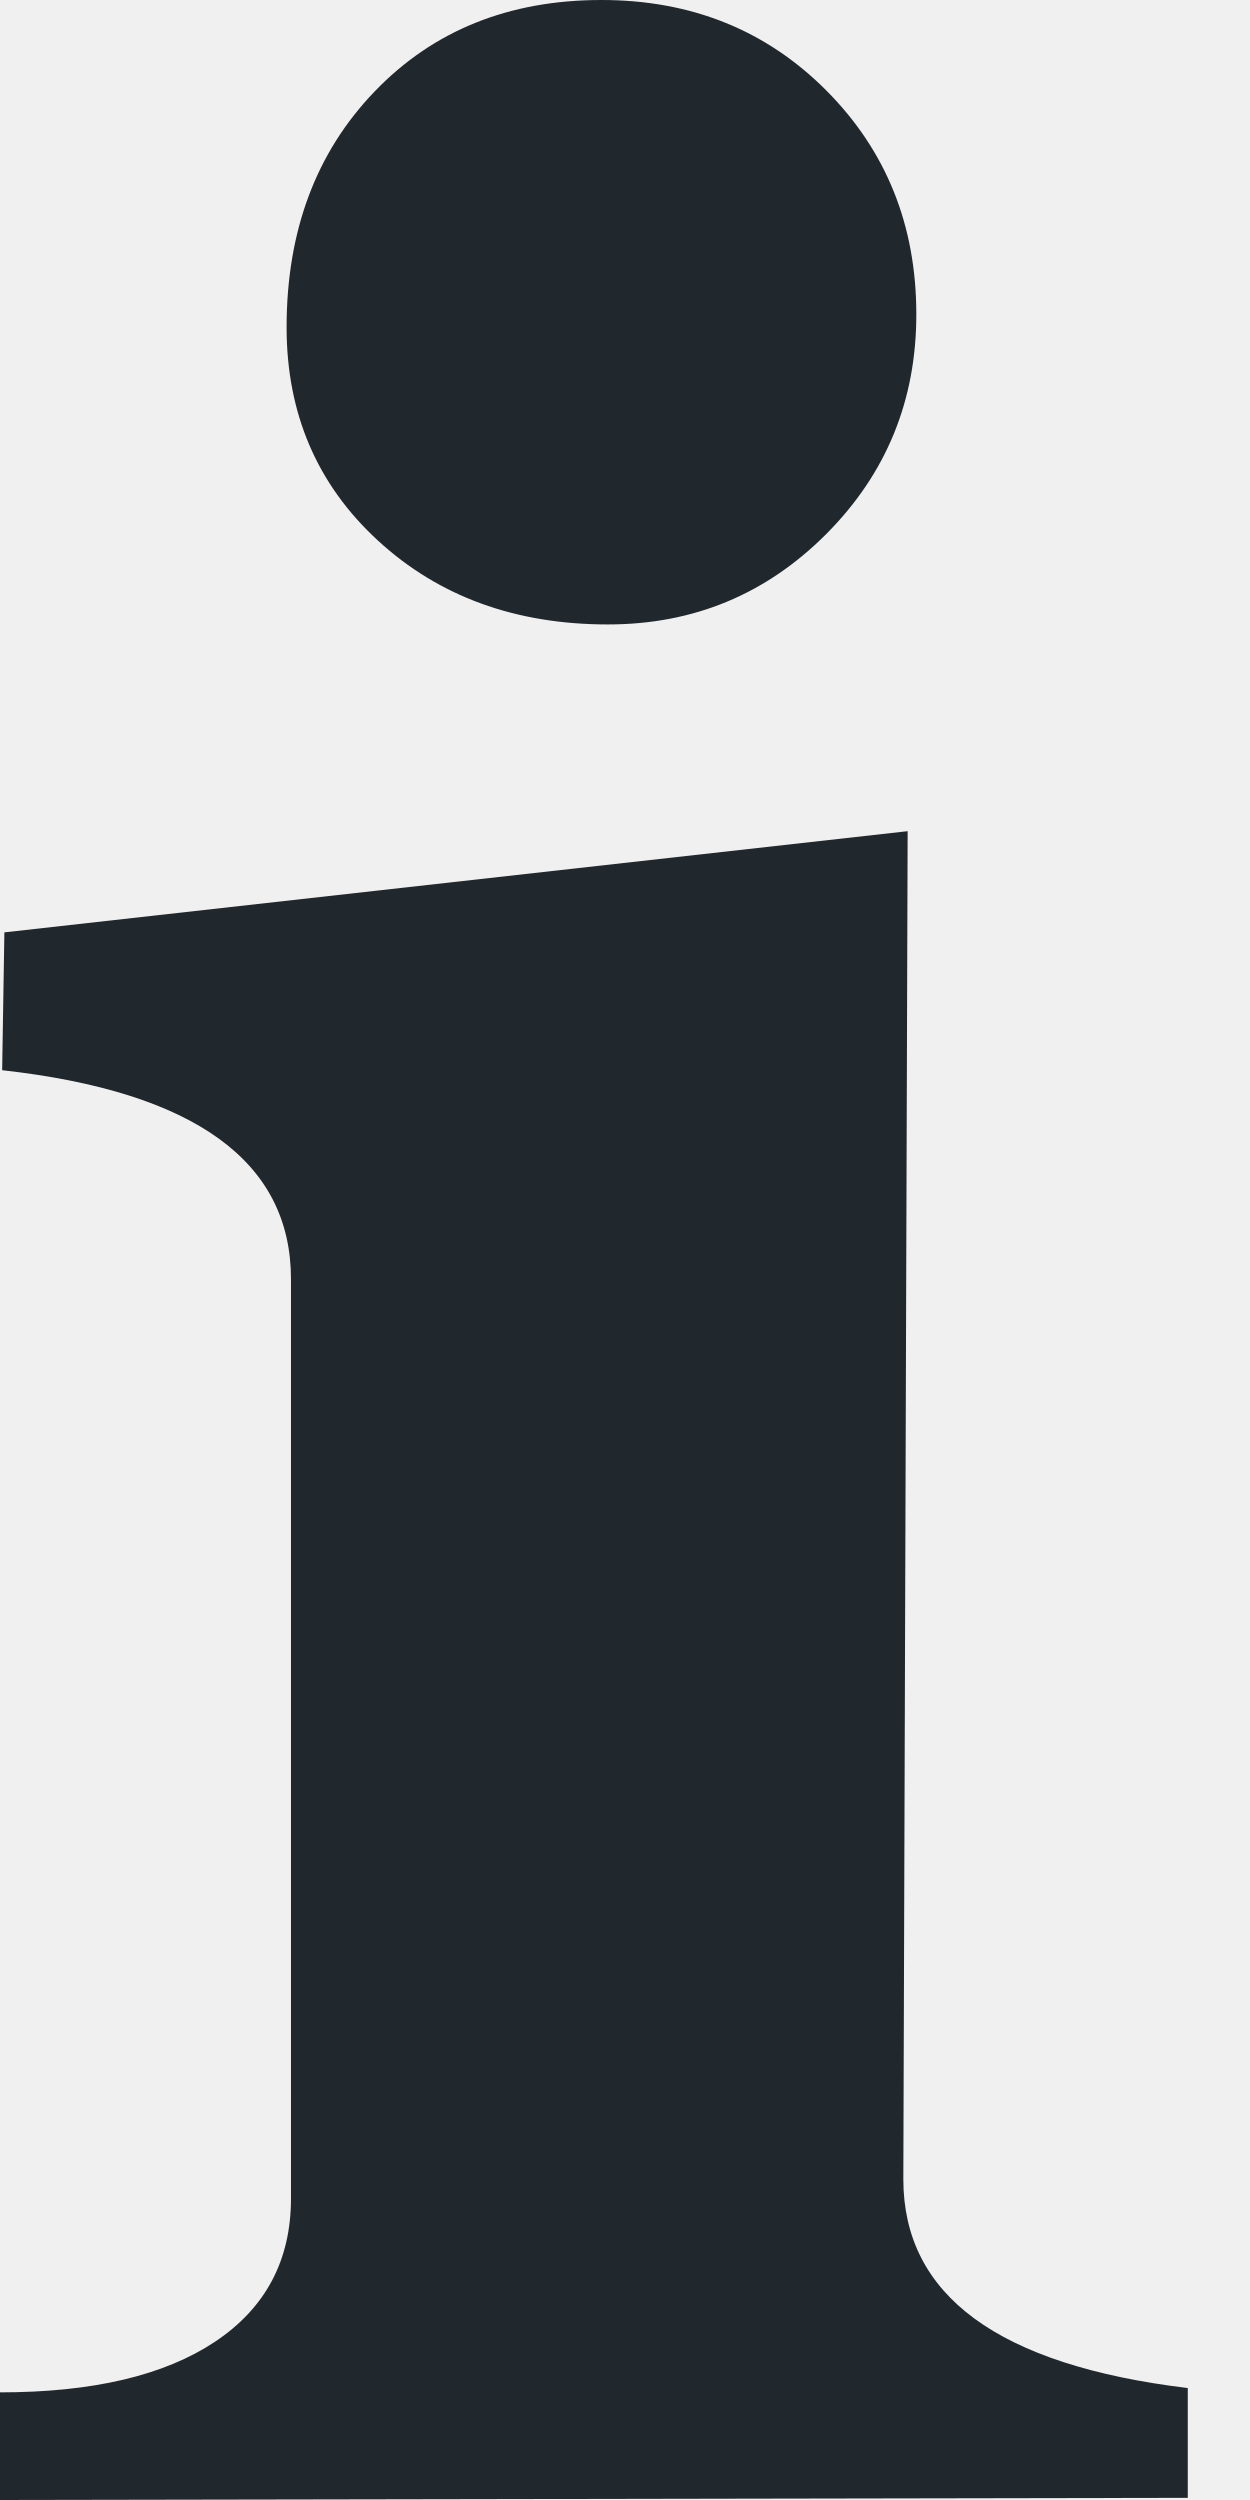
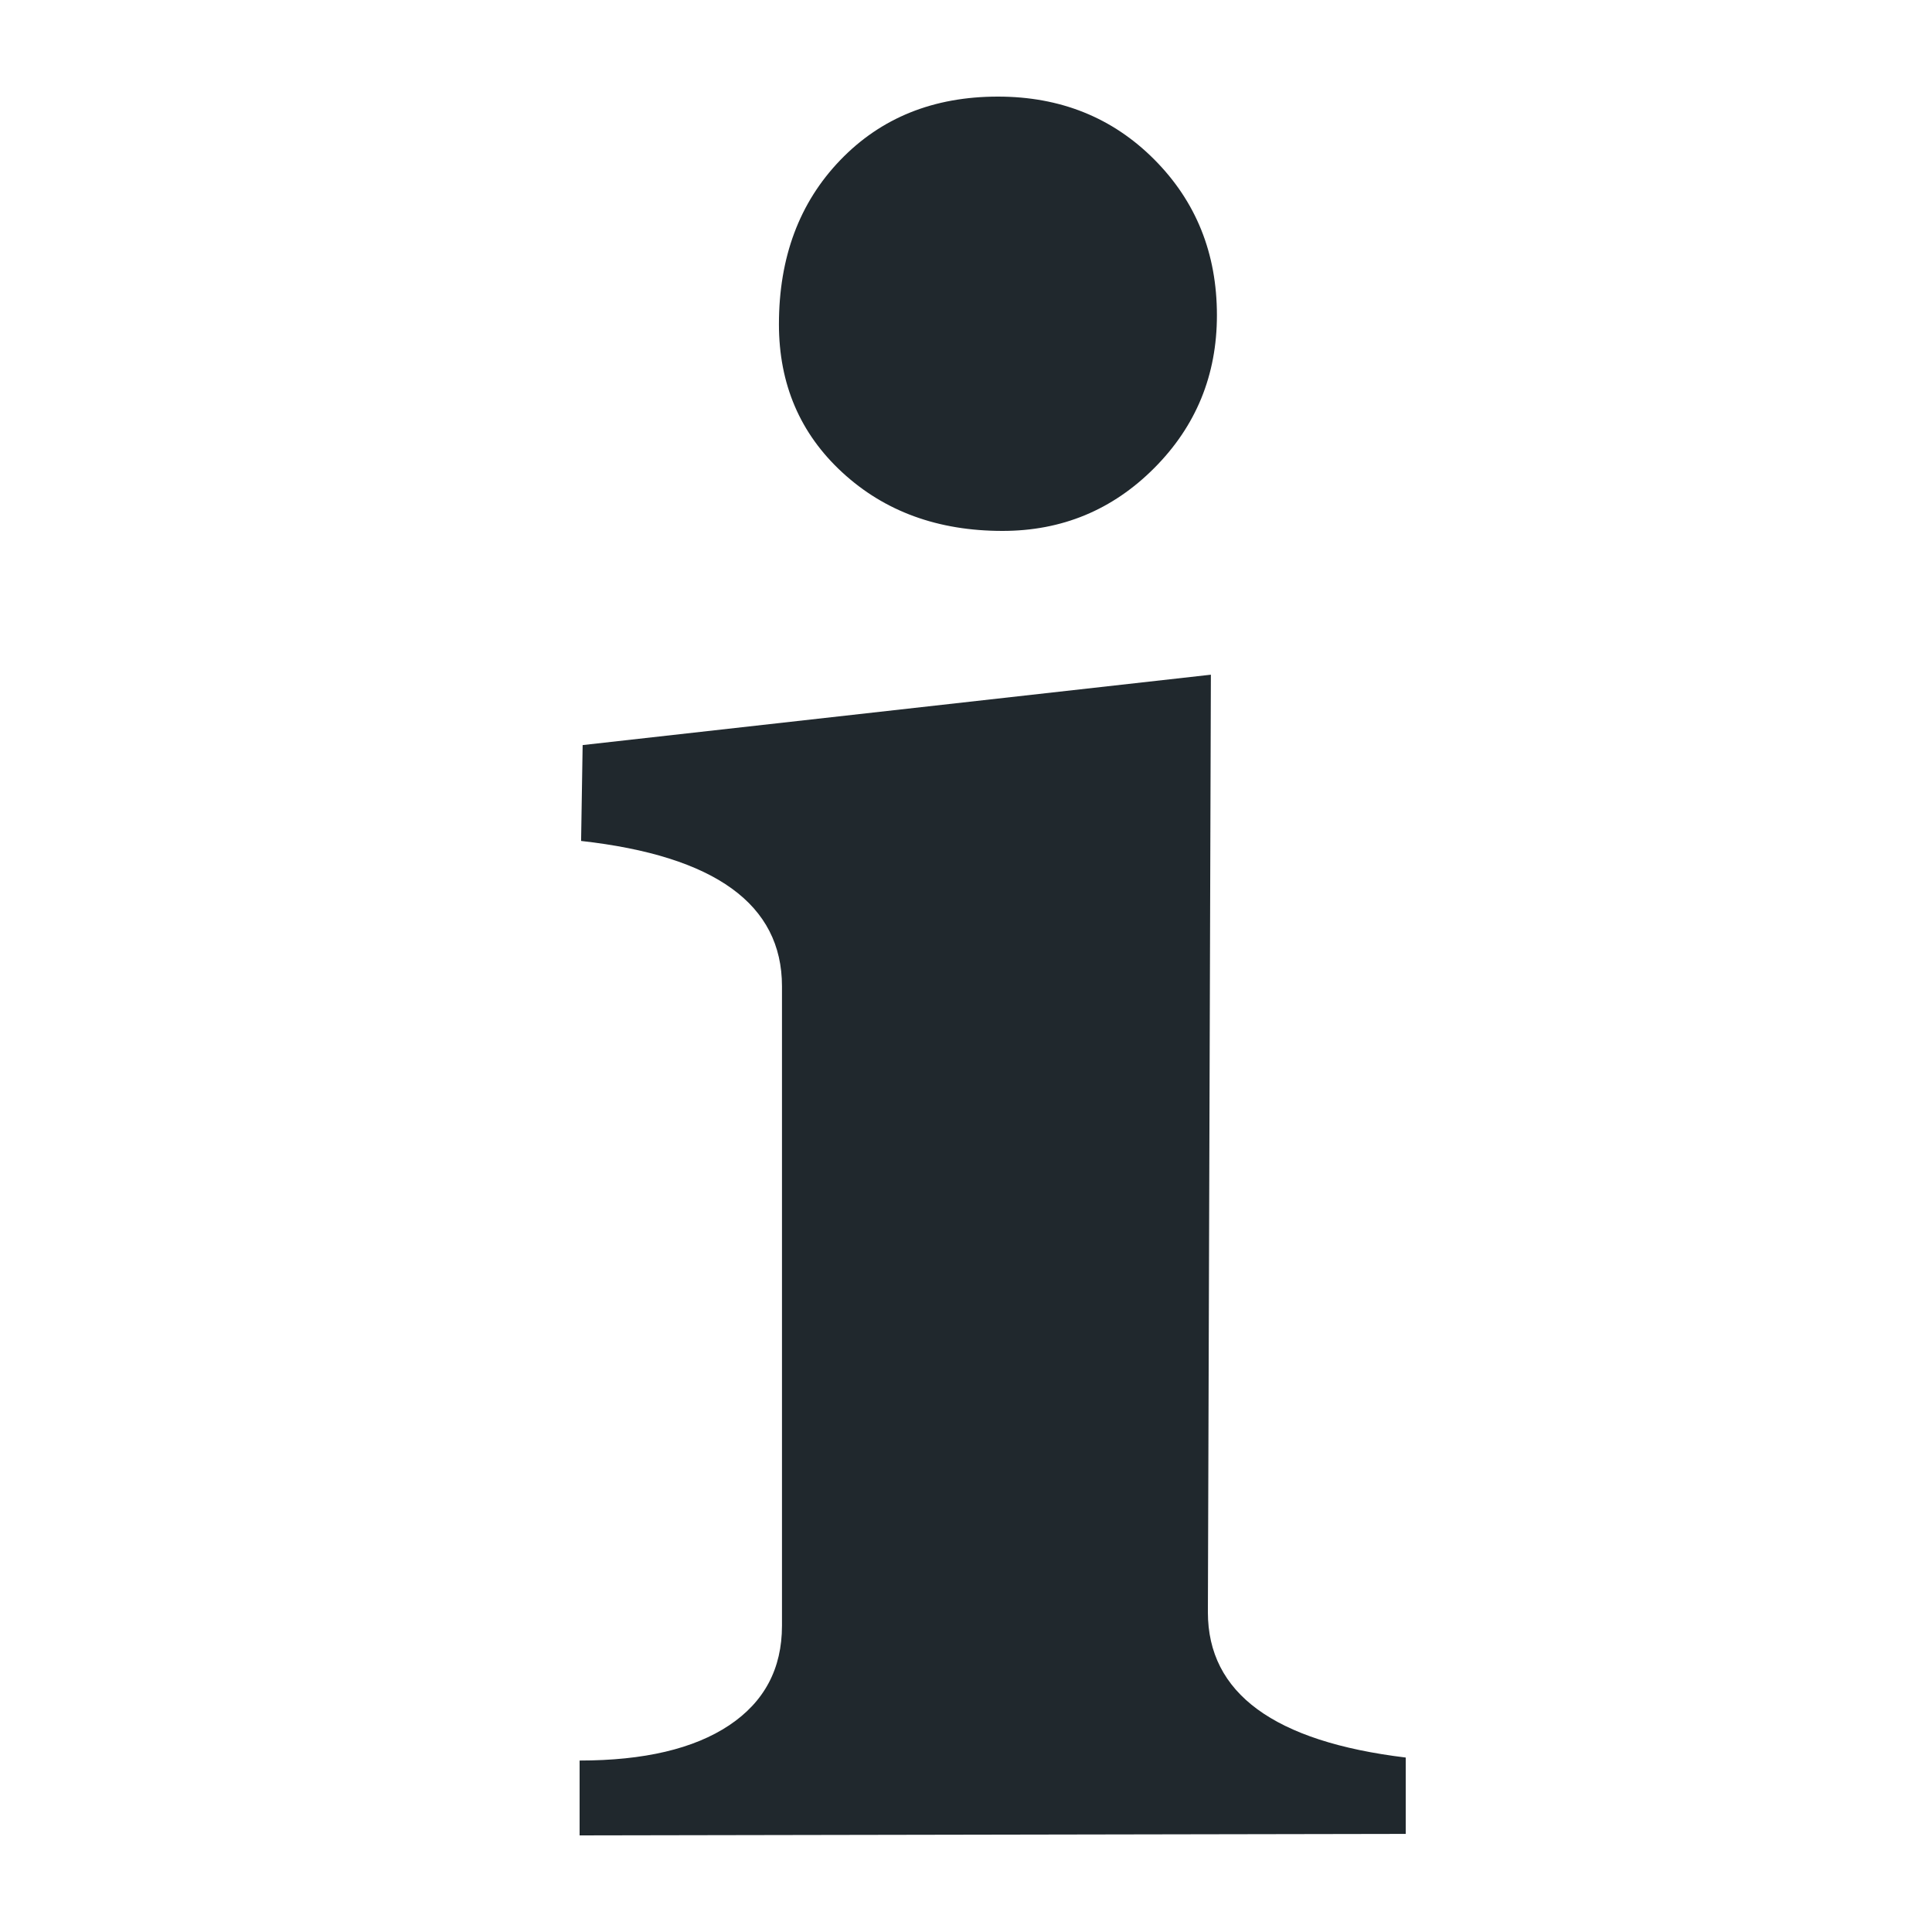
- <svg xmlns="http://www.w3.org/2000/svg" xmlns:xlink="http://www.w3.org/1999/xlink" width="18" height="36" viewBox="0 0 18 36" version="1.1">
-   <g id="Canvas" transform="translate(93 -119)">
-     <g id="info">
-       <use xlink:href="#path0_fill" transform="translate(-93 119)" fill="#20282D" />
-     </g>
+ <svg xmlns="http://www.w3.org/2000/svg" width="40" height="40" viewBox="0 0 40 40">
+   <g fill="none" fill-rule="evenodd">
+     <rect width="1440" height="4000" x="-150" y="-230" fill="#FFFFFF" />
+     <path fill="#20282D" d="M25.07,13.969 L25.008,33.38 C25.008,35.054 26.373,36.057 29.104,36.388 L29.104,37.969 L12,38 L12,36.45 C13.334,36.45 14.366,36.207 15.096,35.721 C15.825,35.235 16.19,34.548 16.19,33.659 L16.19,20.419 C16.19,18.724 14.804,17.721 12.031,17.411 L12.063,15.426 L25.07,13.969 Z M20.661,2 C21.954,2 23.033,2.434 23.898,3.302 C24.763,4.171 25.195,5.245 25.195,6.527 C25.195,7.767 24.763,8.822 23.898,9.69 C23.033,10.558 21.985,10.992 20.755,10.992 C19.421,10.992 18.316,10.589 17.441,9.783 C16.565,8.977 16.127,7.953 16.127,6.713 C16.127,5.328 16.55,4.196 17.394,3.318 C18.238,2.439 19.327,2 20.661,2 L20.661,2 Z" />
  </g>
-   <defs>
-     <path id="path0_fill" fill-rule="evenodd" d="M 13.07 11.969L 13.008 31.38C 13.008 33.054 14.373 34.057 17.104 34.388L 17.104 35.969L 0 36L 0 34.45C 1.334 34.45 2.366 34.207 3.096 33.721C 3.825 33.235 4.19 32.548 4.19 31.659L 4.19 18.419C 4.19 16.724 2.804 15.721 0.031 15.411L 0.063 13.426L 13.07 11.969ZM 8.661 0C 9.954 0 11.033 0.434 11.898 1.302C 12.763 2.171 13.195 3.245 13.195 4.527C 13.195 5.767 12.763 6.822 11.898 7.69C 11.033 8.558 9.985 8.992 8.755 8.992C 7.421 8.992 6.316 8.589 5.441 7.783C 4.565 6.977 4.127 5.953 4.127 4.713C 4.127 3.328 4.55 2.196 5.394 1.318C 6.238 0.439 7.327 0 8.661 0Z" />
-   </defs>
</svg>
